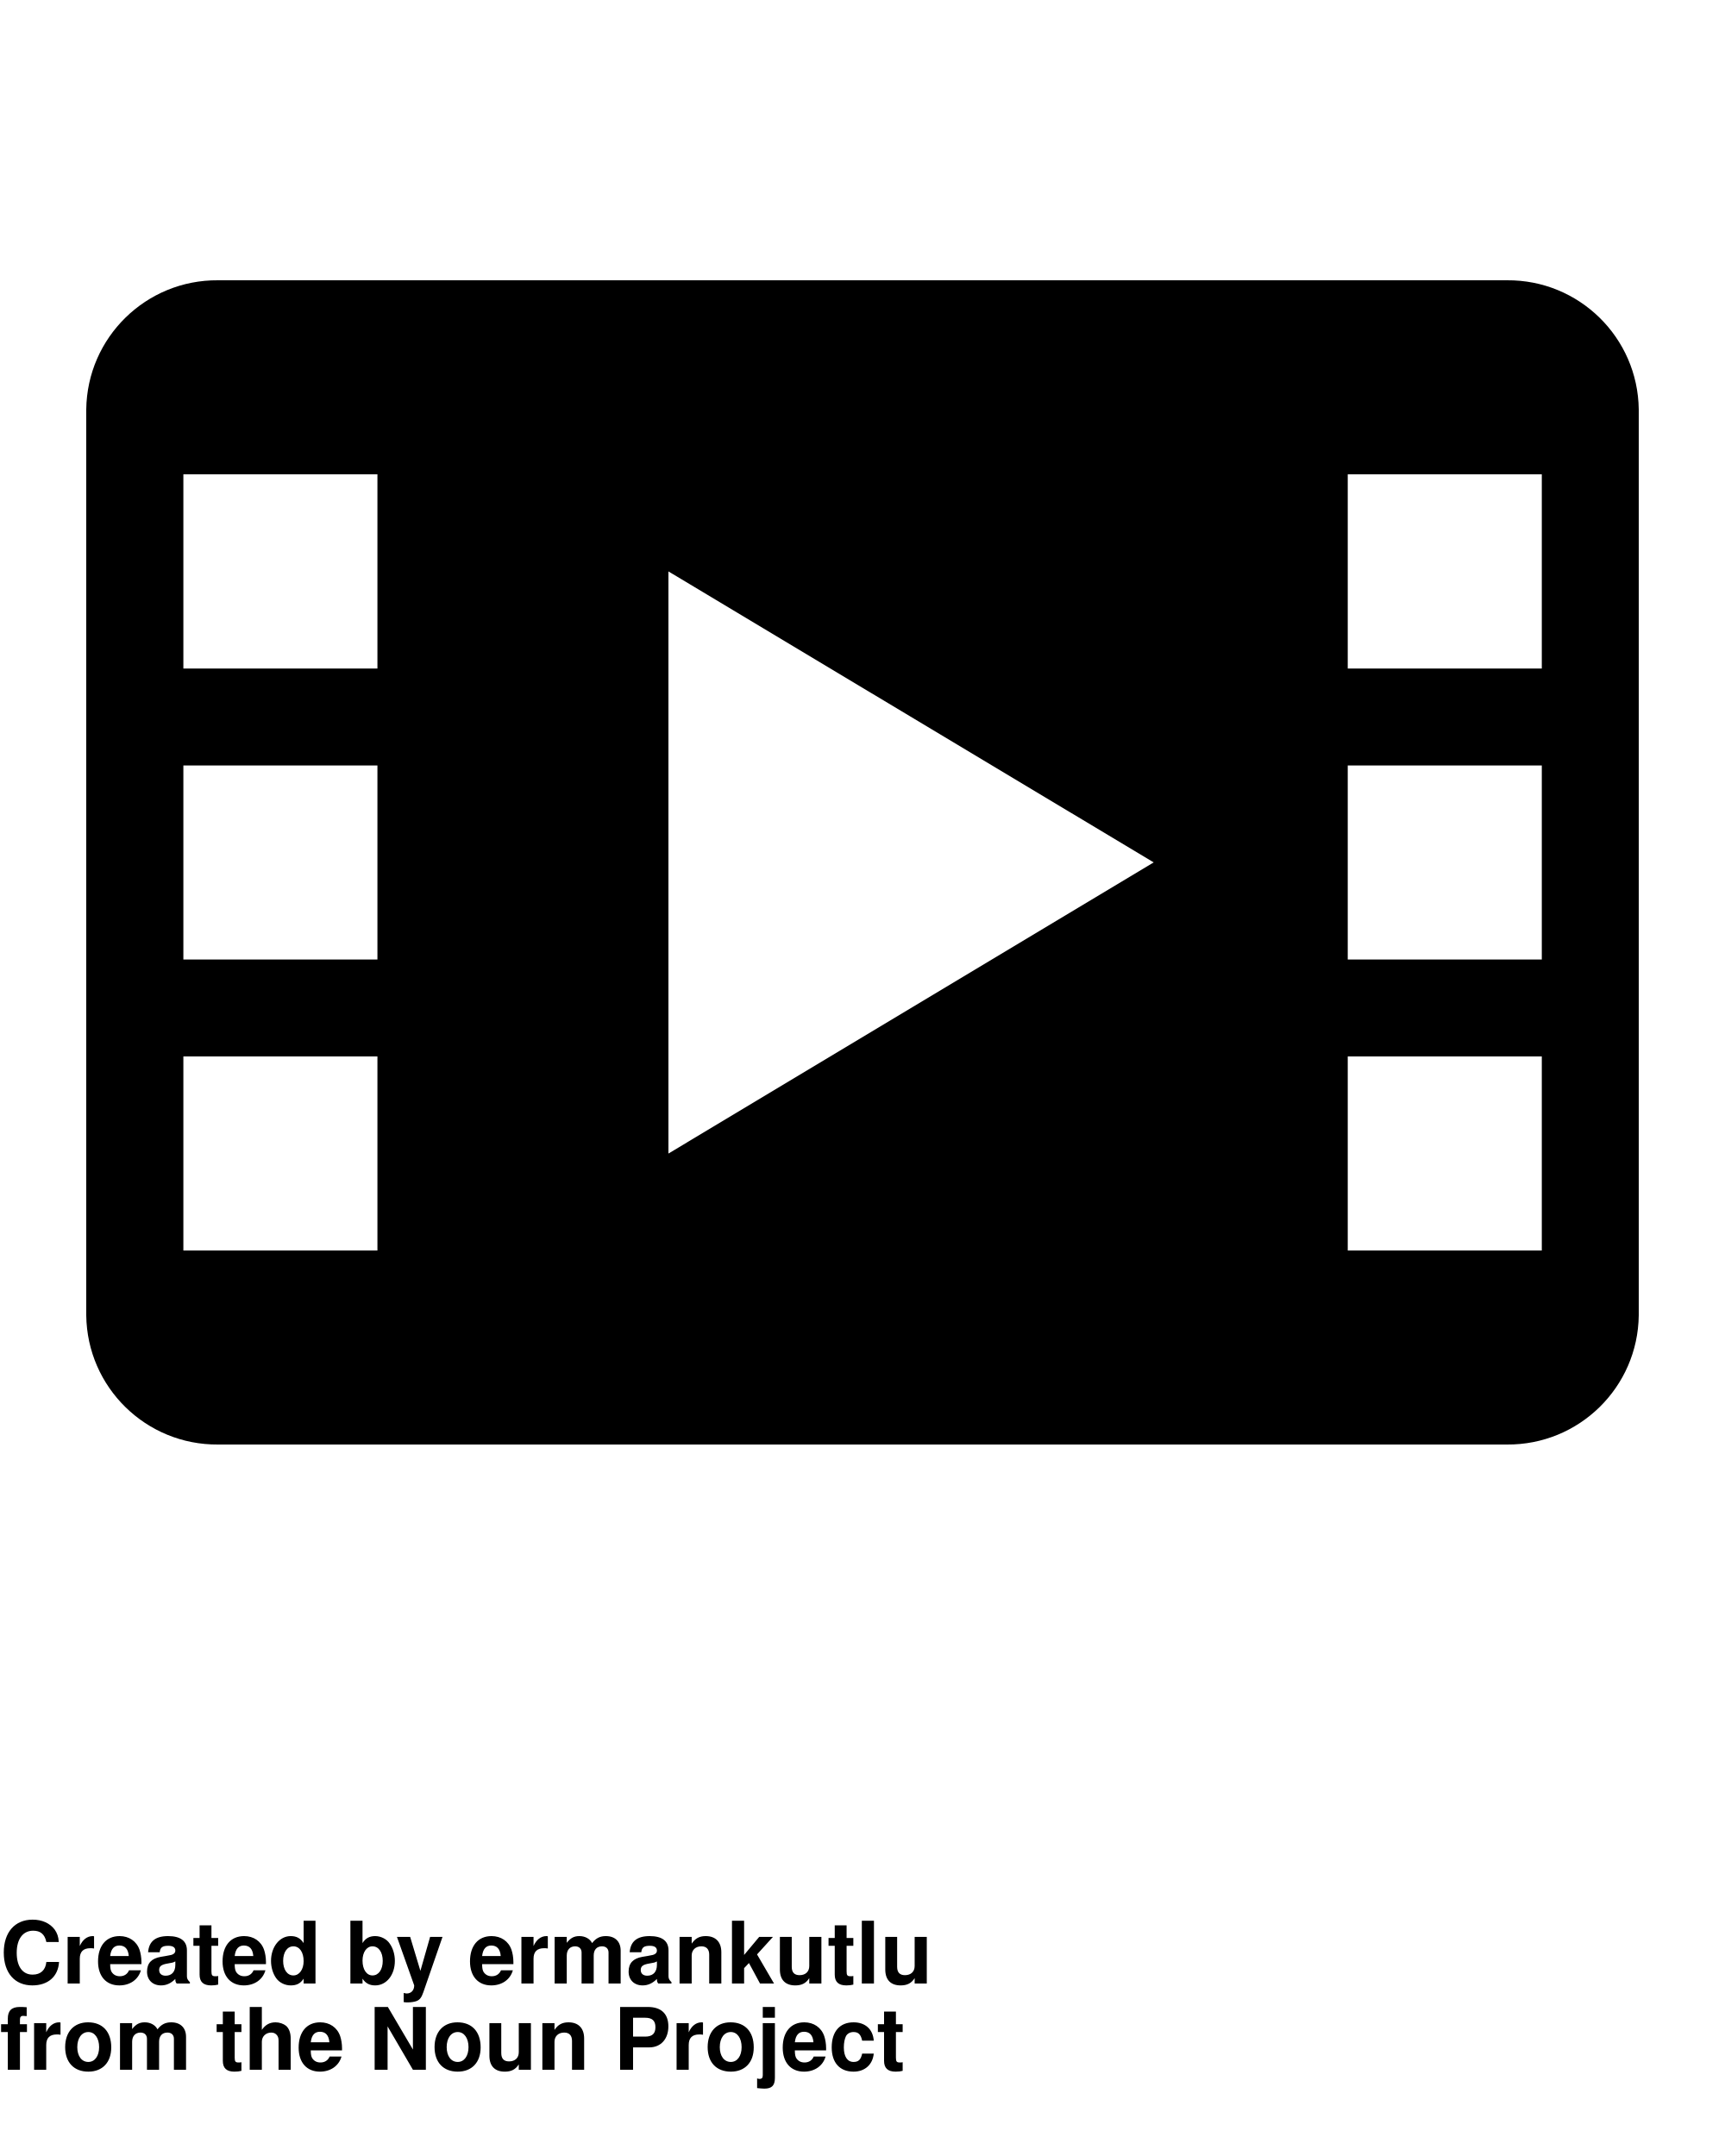
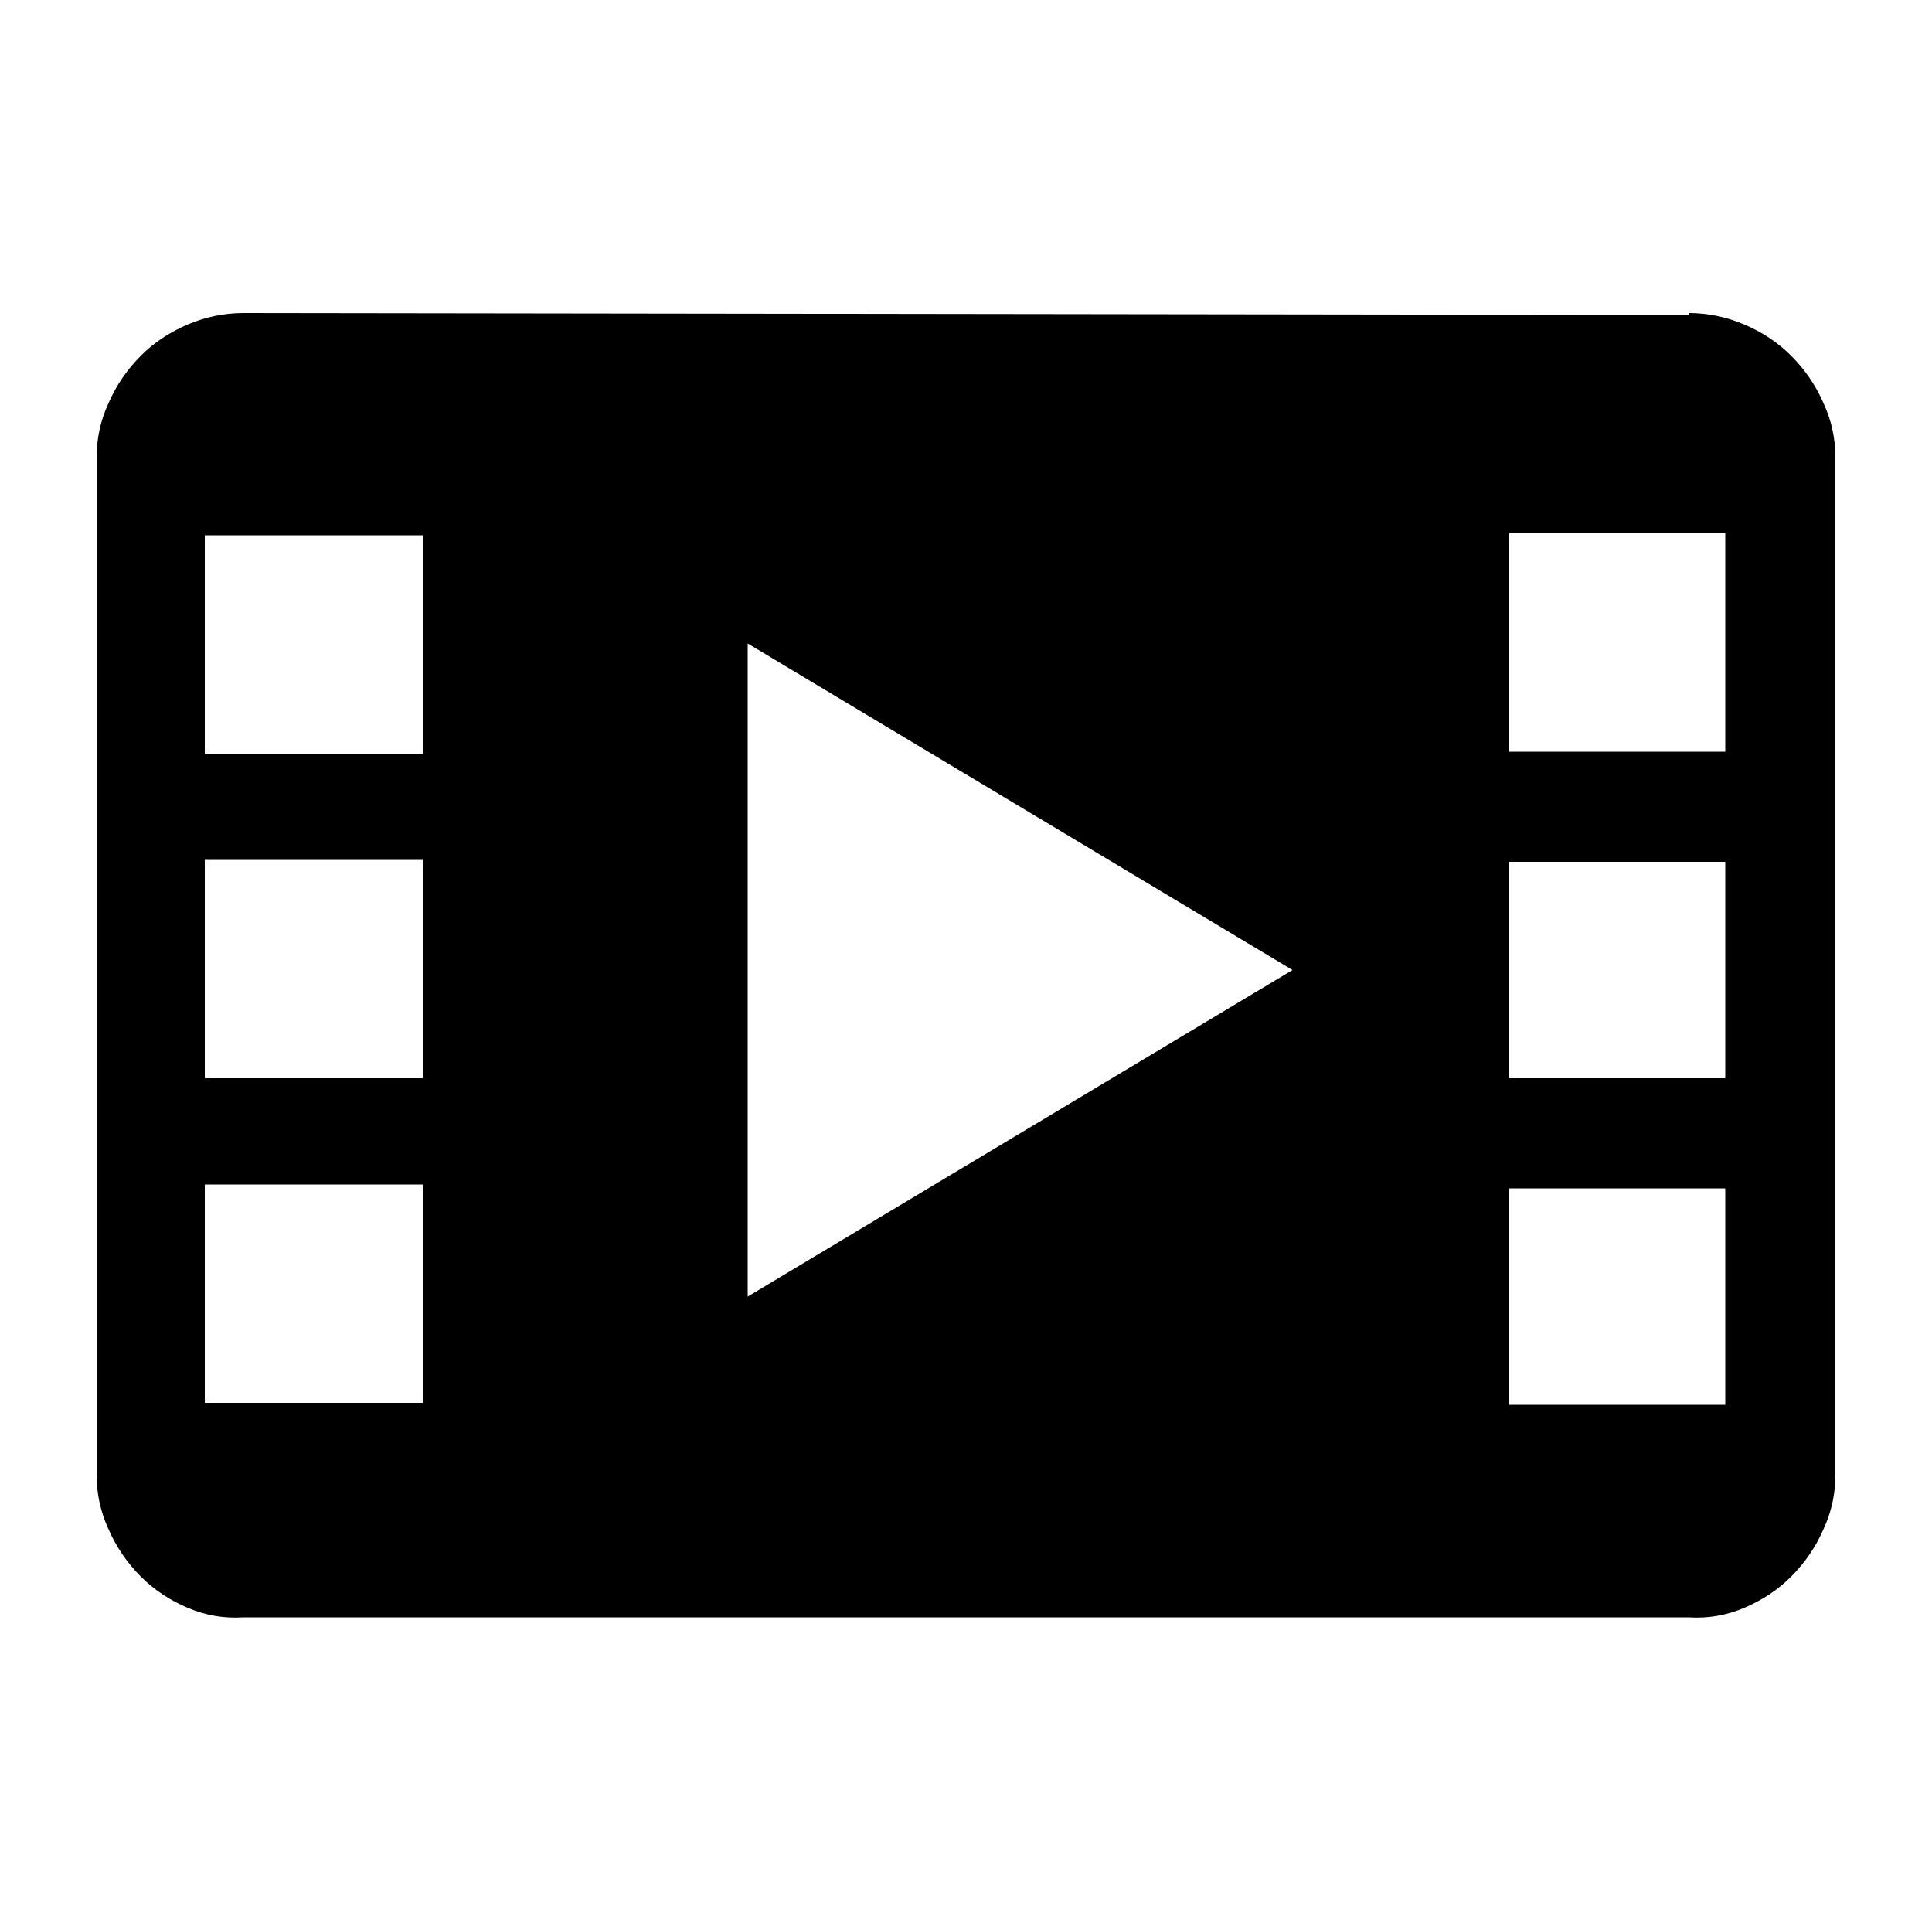
- <svg xmlns="http://www.w3.org/2000/svg" data-name="Layer 1" viewBox="0 0 100 125" x="0px" y="0px">
-   <path d="M87.36,16.25H12.64A7.58,7.58,0,0,0,5,23.74V76.26a7.58,7.58,0,0,0,7.64,7.49H87.36A7.58,7.58,0,0,0,95,76.26V23.74A7.58,7.58,0,0,0,87.36,16.25ZM21.88,72.5H10.63V61.25H21.88V72.5Zm0-16.87H10.63V44.38H21.88V55.63Zm0-16.87H10.63V27.5H21.88V38.75ZM38.75,66.88V33.13L66.88,50ZM89.38,72.5H78.13V61.25H89.38V72.5Zm0-16.87H78.13V44.38H89.38V55.63Zm0-16.87H78.13V27.5H89.38V38.75Z" />
-   <text x="0" y="115" fill="#000000" font-size="5px" font-weight="bold" font-family="'Helvetica Neue', Helvetica, Arial-Unicode, Arial, Sans-serif">Created by ermankutlu</text>
-   <text x="0" y="120" fill="#000000" font-size="5px" font-weight="bold" font-family="'Helvetica Neue', Helvetica, Arial-Unicode, Arial, Sans-serif">from the Noun Project</text>
+ <svg xmlns="http://www.w3.org/2000/svg" version="1.2" viewBox="0 0 100 99" width="100" height="99">
+   <style>
+ 		.s0 { fill: #000000 } 
+ 	</style>
+   <path class="s0" d="m87.4 16.3l-74.8-0.1q-1.5 0-2.9 0.6-1.4 0.6-2.4 1.6-1.1 1.1-1.7 2.5-0.6 1.3-0.6 2.8v52.6q0 1.5 0.6 2.8 0.6 1.4 1.7 2.5 1 1 2.4 1.6 1.4 0.6 2.9 0.5h74.8q1.5 0.1 2.9-0.5 1.4-0.6 2.4-1.6 1.1-1.1 1.7-2.5 0.6-1.3 0.6-2.8v-52.6q0-1.5-0.6-2.8-0.6-1.4-1.7-2.5-1-1-2.4-1.6-1.4-0.6-2.9-0.6zm-65.5 56.3h-11.3v-11.3h11.3zm0-16.8h-11.3v-11.3h11.3zm0-16.8h-11.3v-11.3h11.3c0 0 0 11.3 0 11.3zm16.8 28.1v-33.8l28.2 16.9zm50.6 5.6h-11.2v-11.2h11.2zm0-16.9h-11.2v-11.2h11.2zm0-16.9h-11.2v-11.3h11.2c0 0 0 11.3 0 11.3z" />
</svg>
